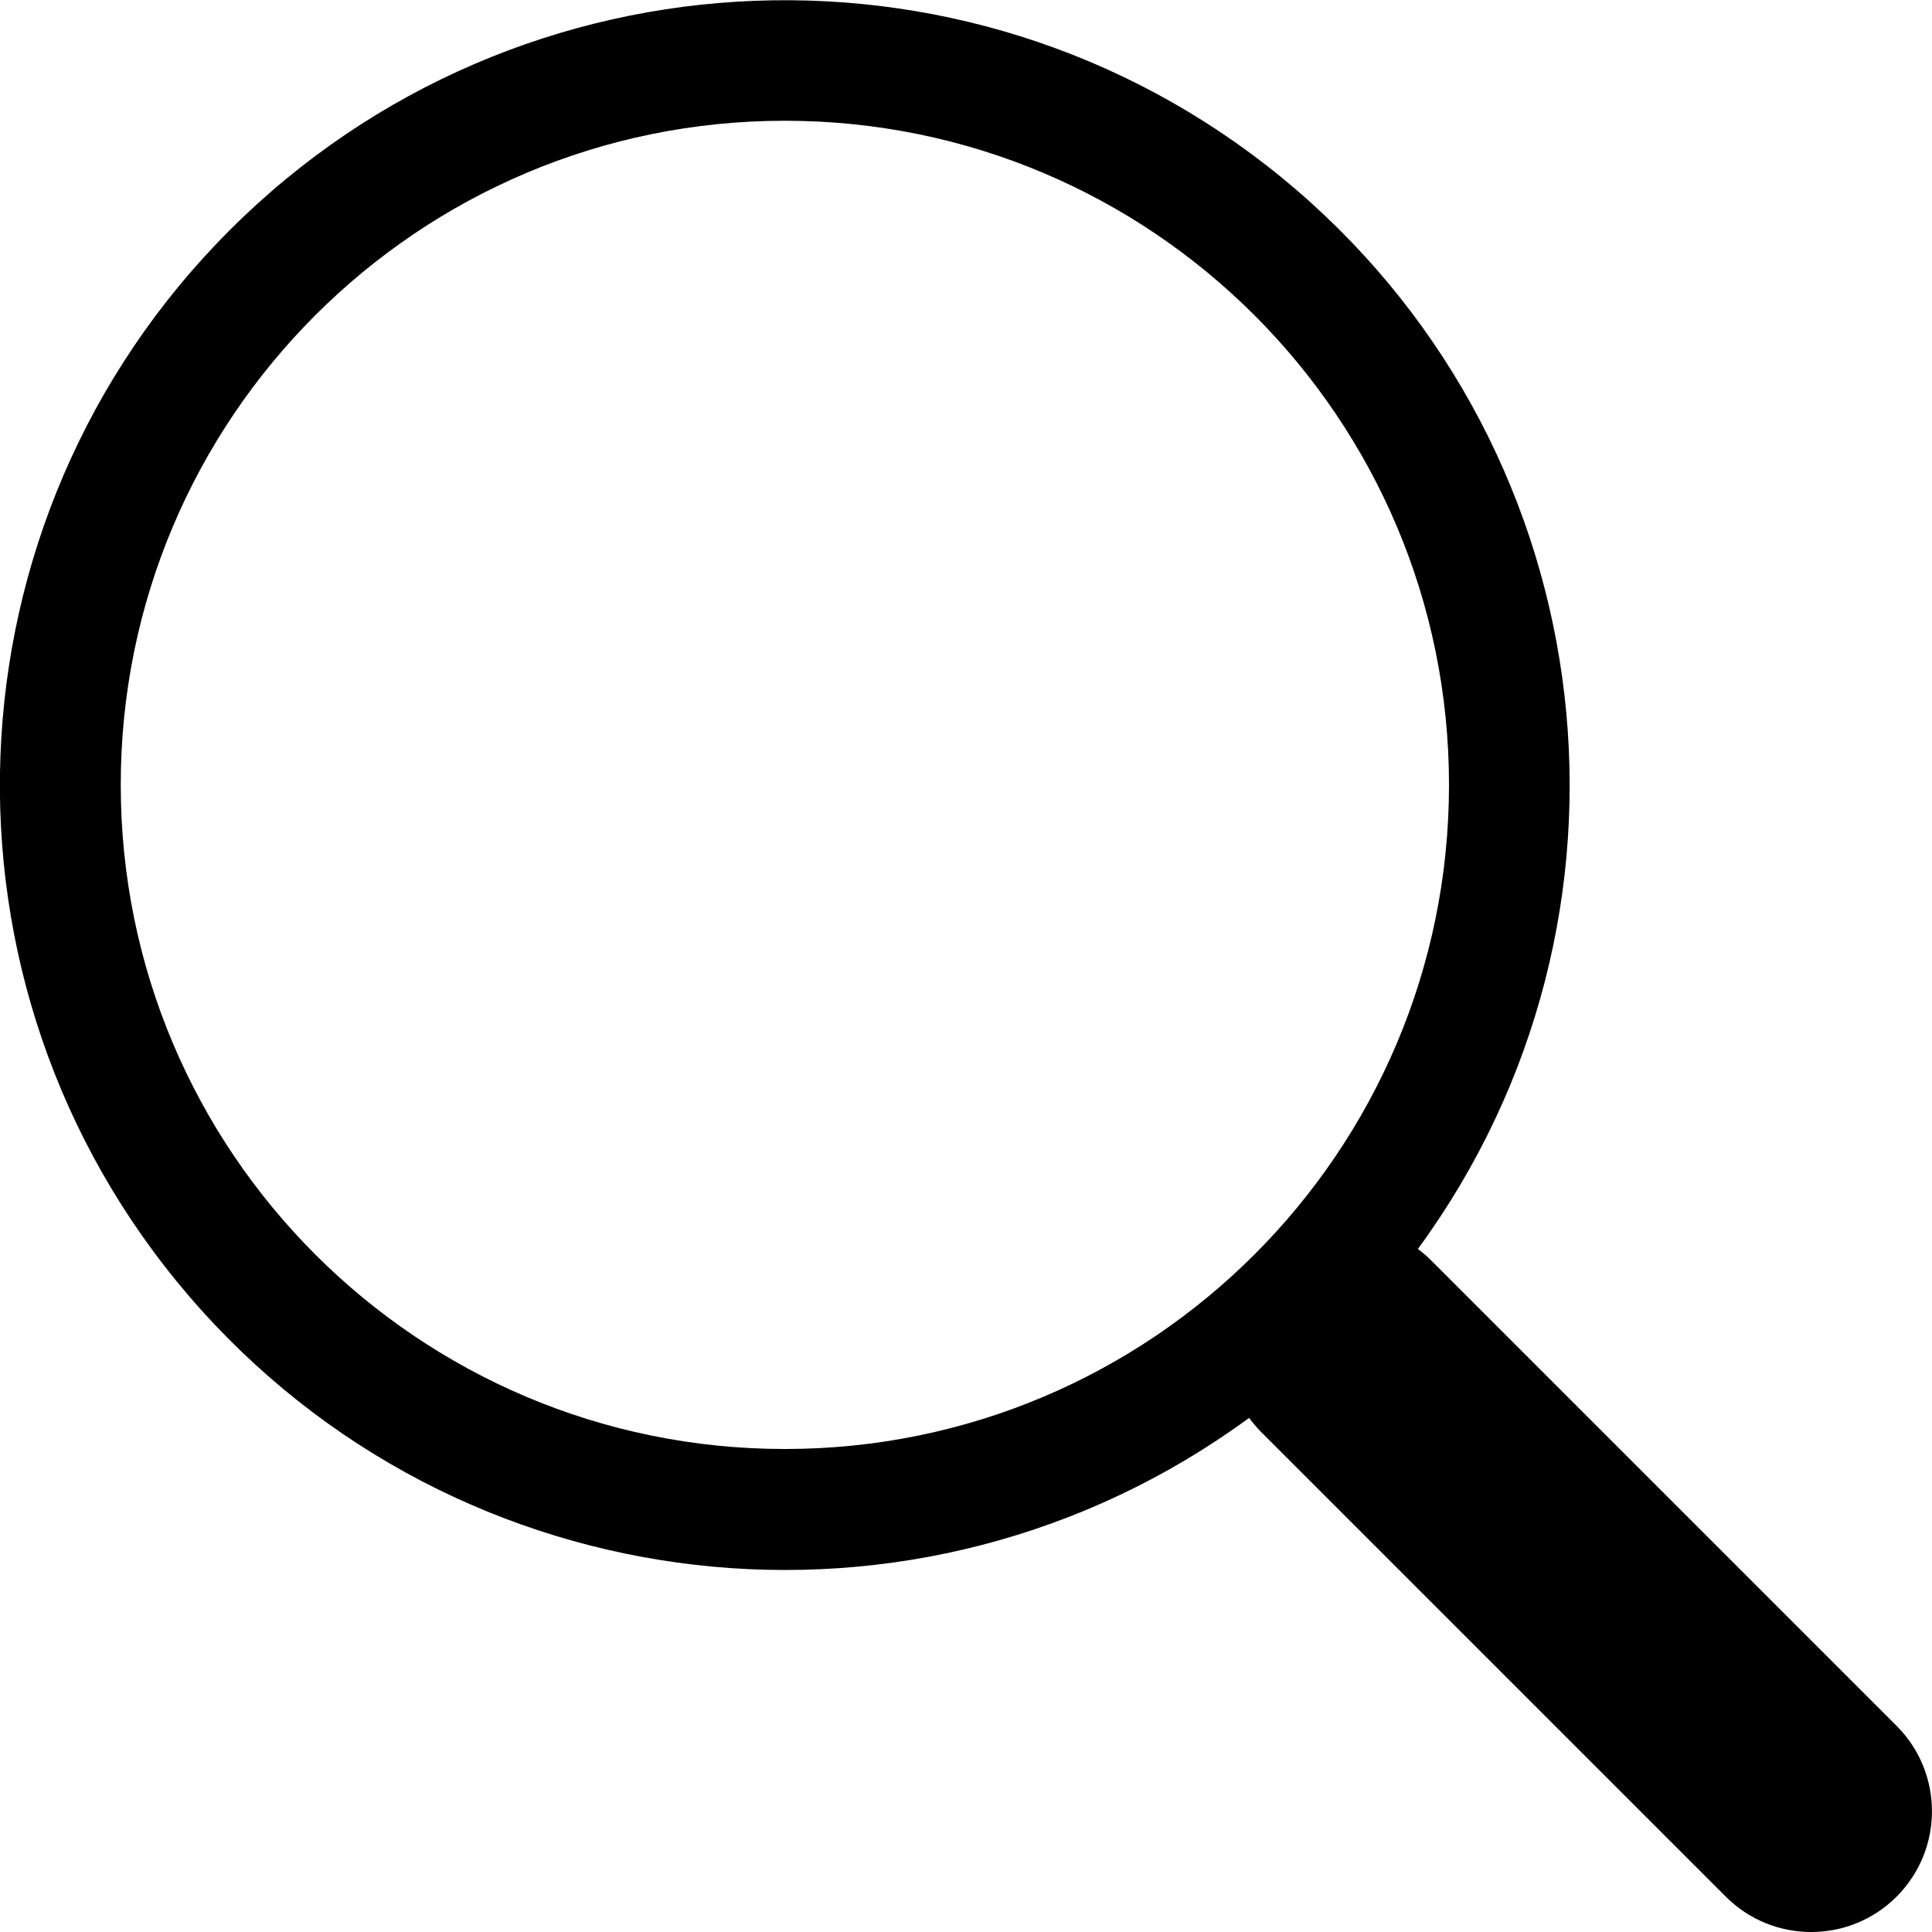
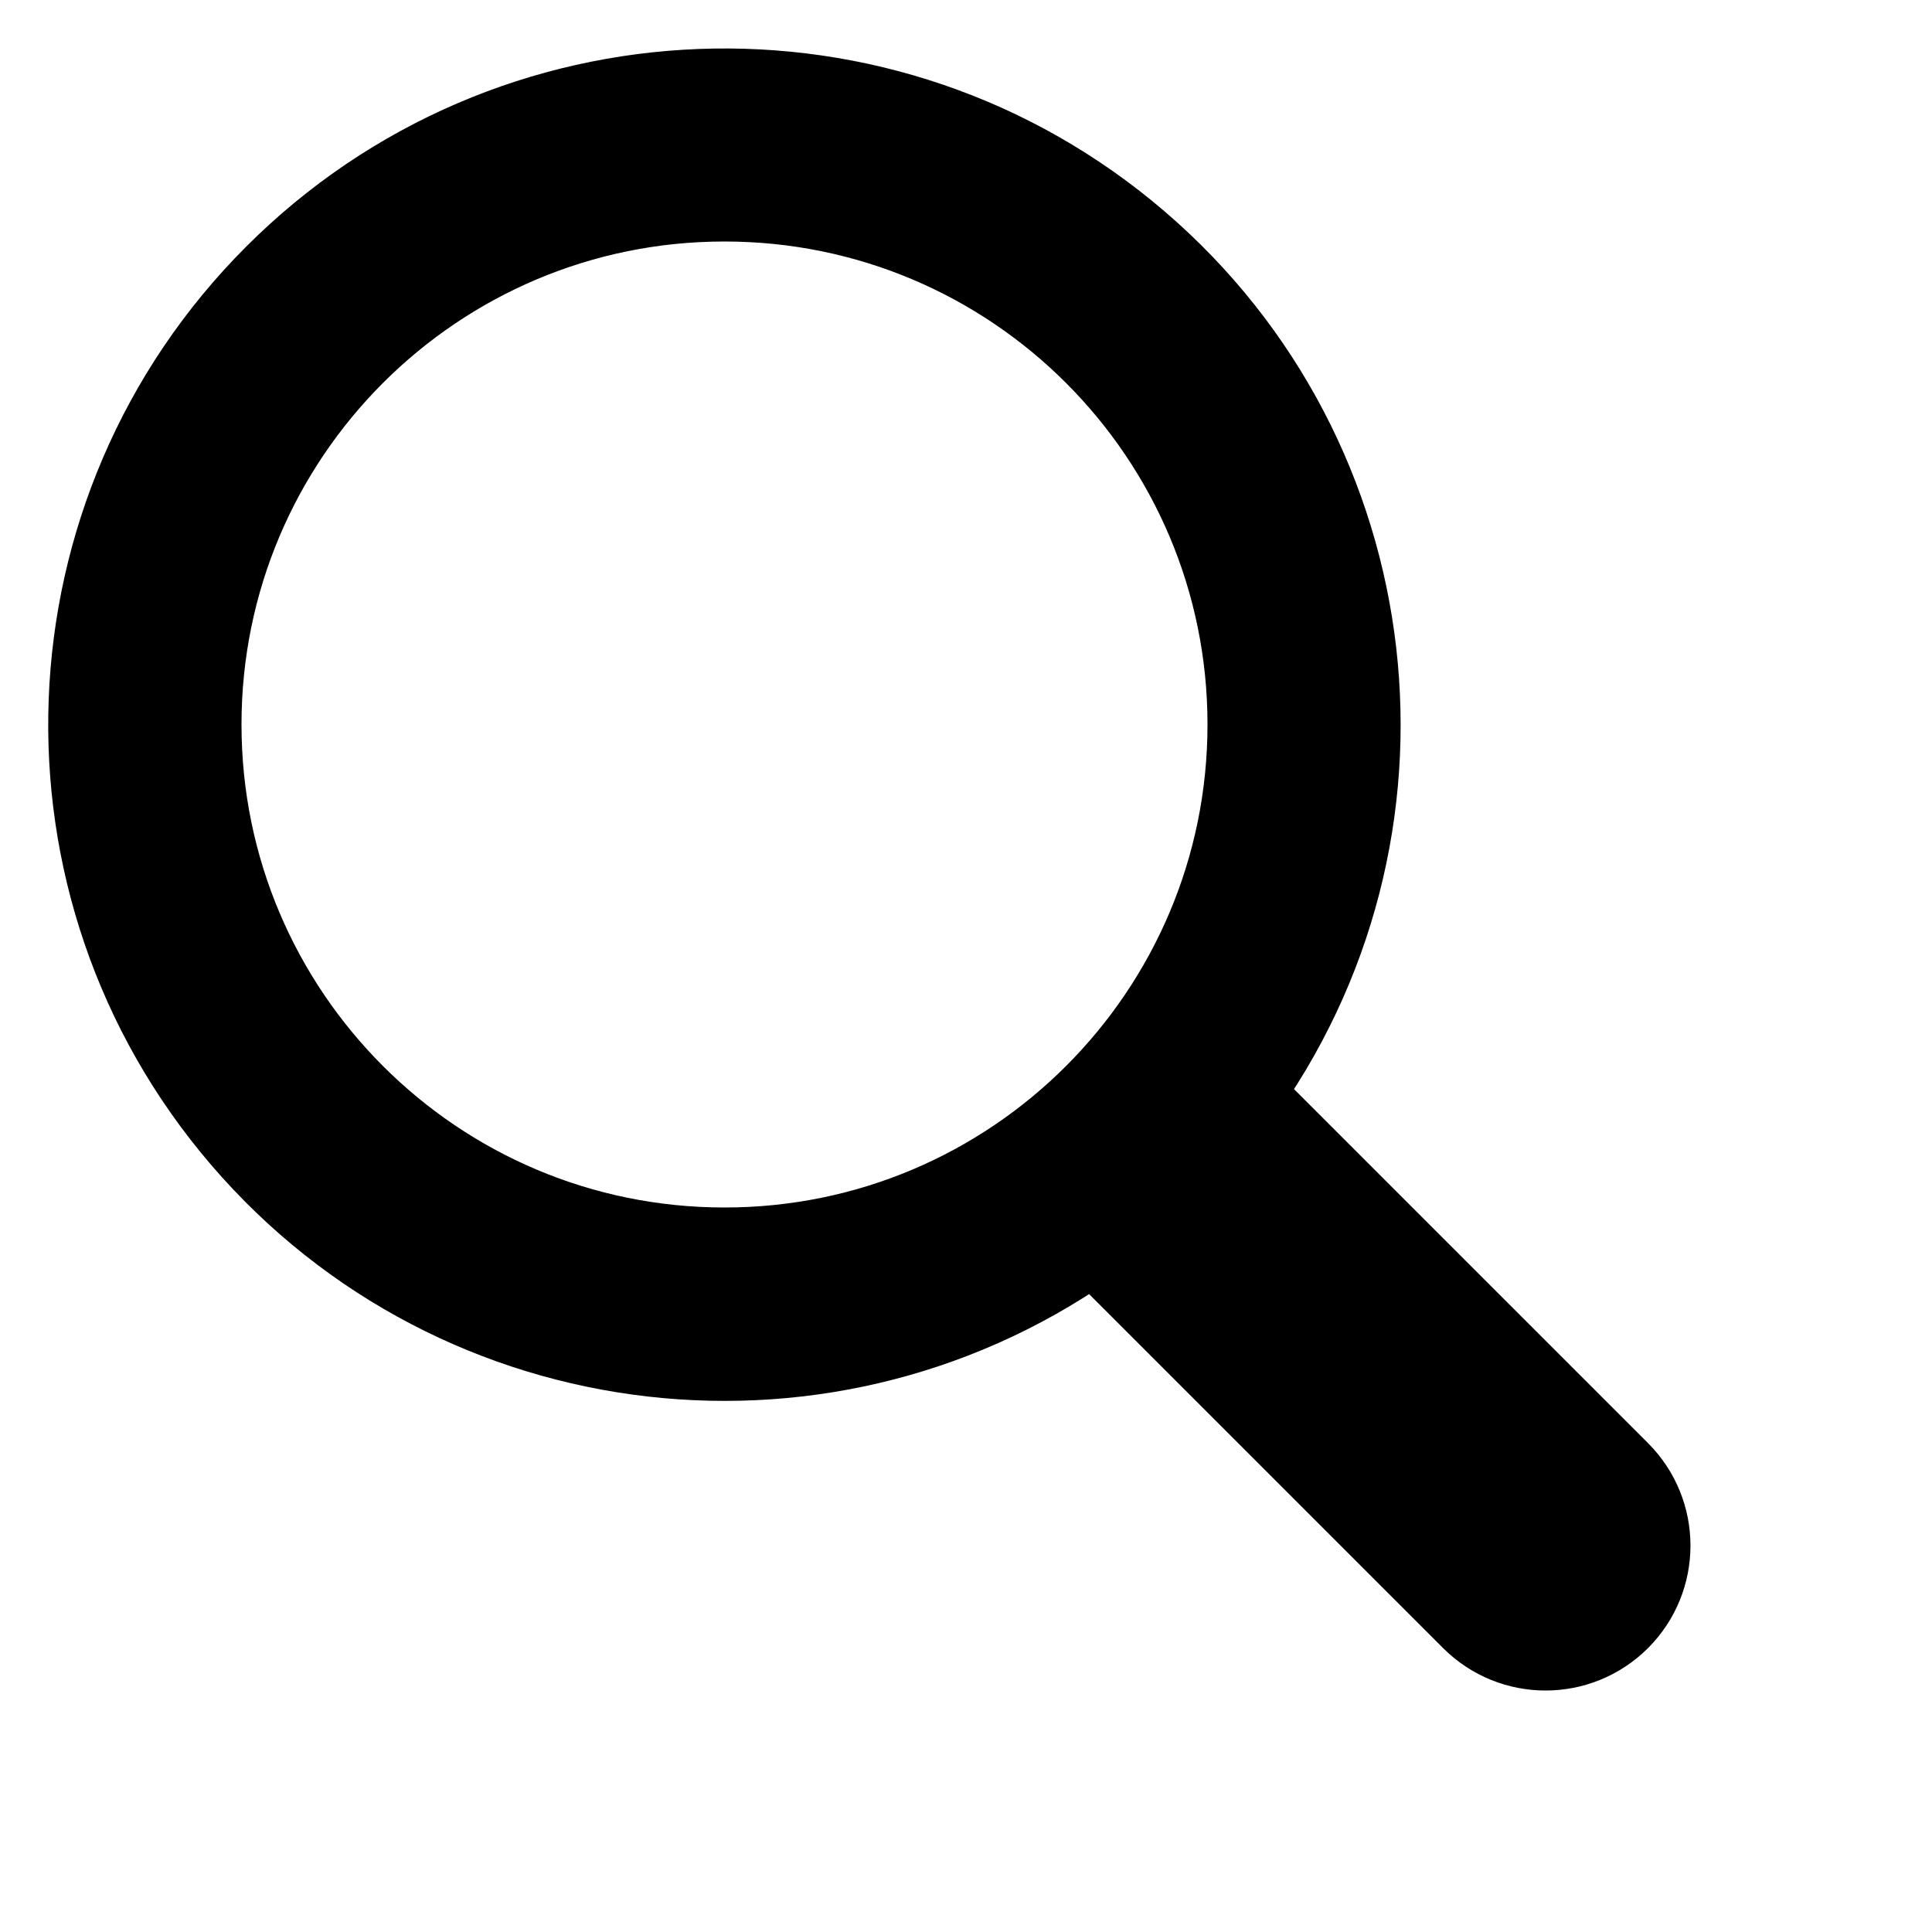
- <svg xmlns="http://www.w3.org/2000/svg" width="16" height="16" fill="currentColor" class="bi bi-search" viewBox="0 0 16 16">
-   <path d="M11.742 10.344a6.5 6.5 0 1 0-1.397 1.398h-.001c.03.04.062.078.098.115l3.85 3.85a1 1 0 0 0 1.415-1.414l-3.85-3.85a1.007 1.007 0 0 0-.115-.1zM12 6.5a5.5 5.5 0 1 1-11 0 5.5 5.5 0 0 1 11 0z" />
+ <svg xmlns="http://www.w3.org/2000/svg" width="16" height="16" fill="currentColor" class="bi bi-search" viewBox="-1 -1 20 20">
+   <path d="M11.742 10.344a6.5 6.5 0 1 0-1.397 1.398h-.001c.03.04.062.078.098.115l3.85 3.85a1 1 0 0 0 1.415-1.414l-3.85-3.85a1.007 1.007 0 0 0-.115-.1zM12 6.5a5.5 5.5 0 1 1-11 0 5.5 5.5 0 0 1 11 0z" stroke="black" stroke-width="1" />
</svg>
